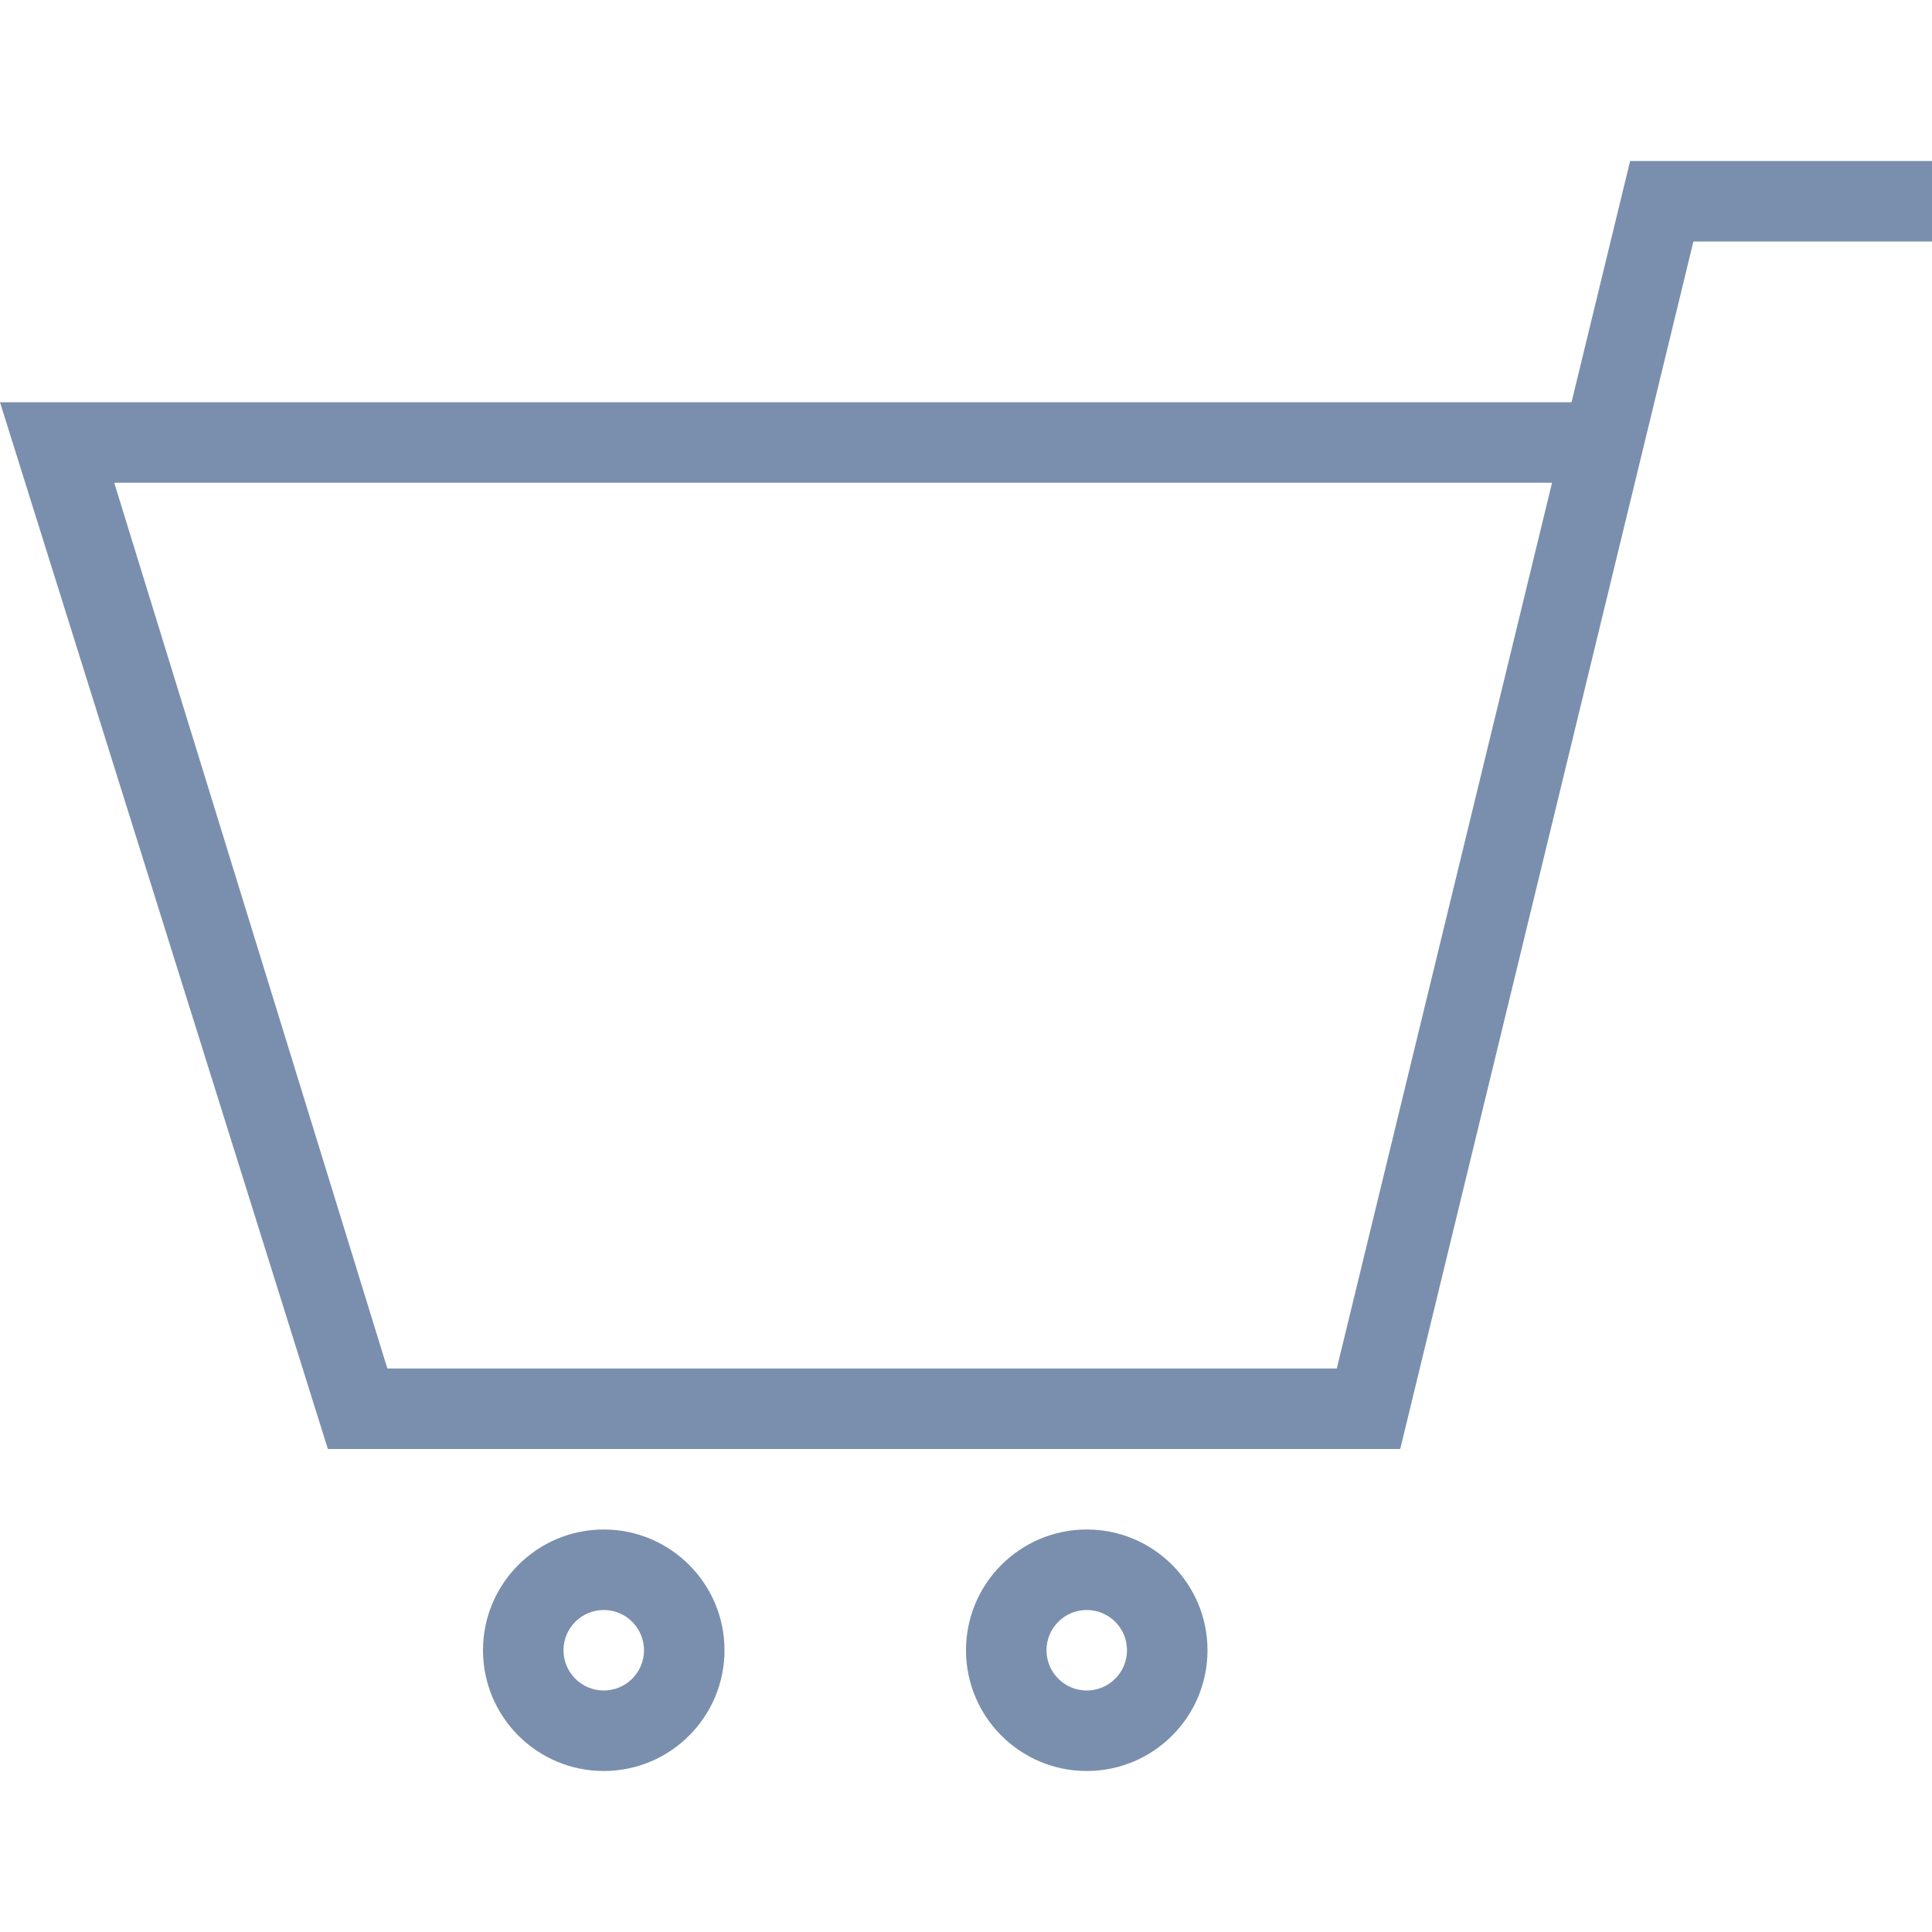
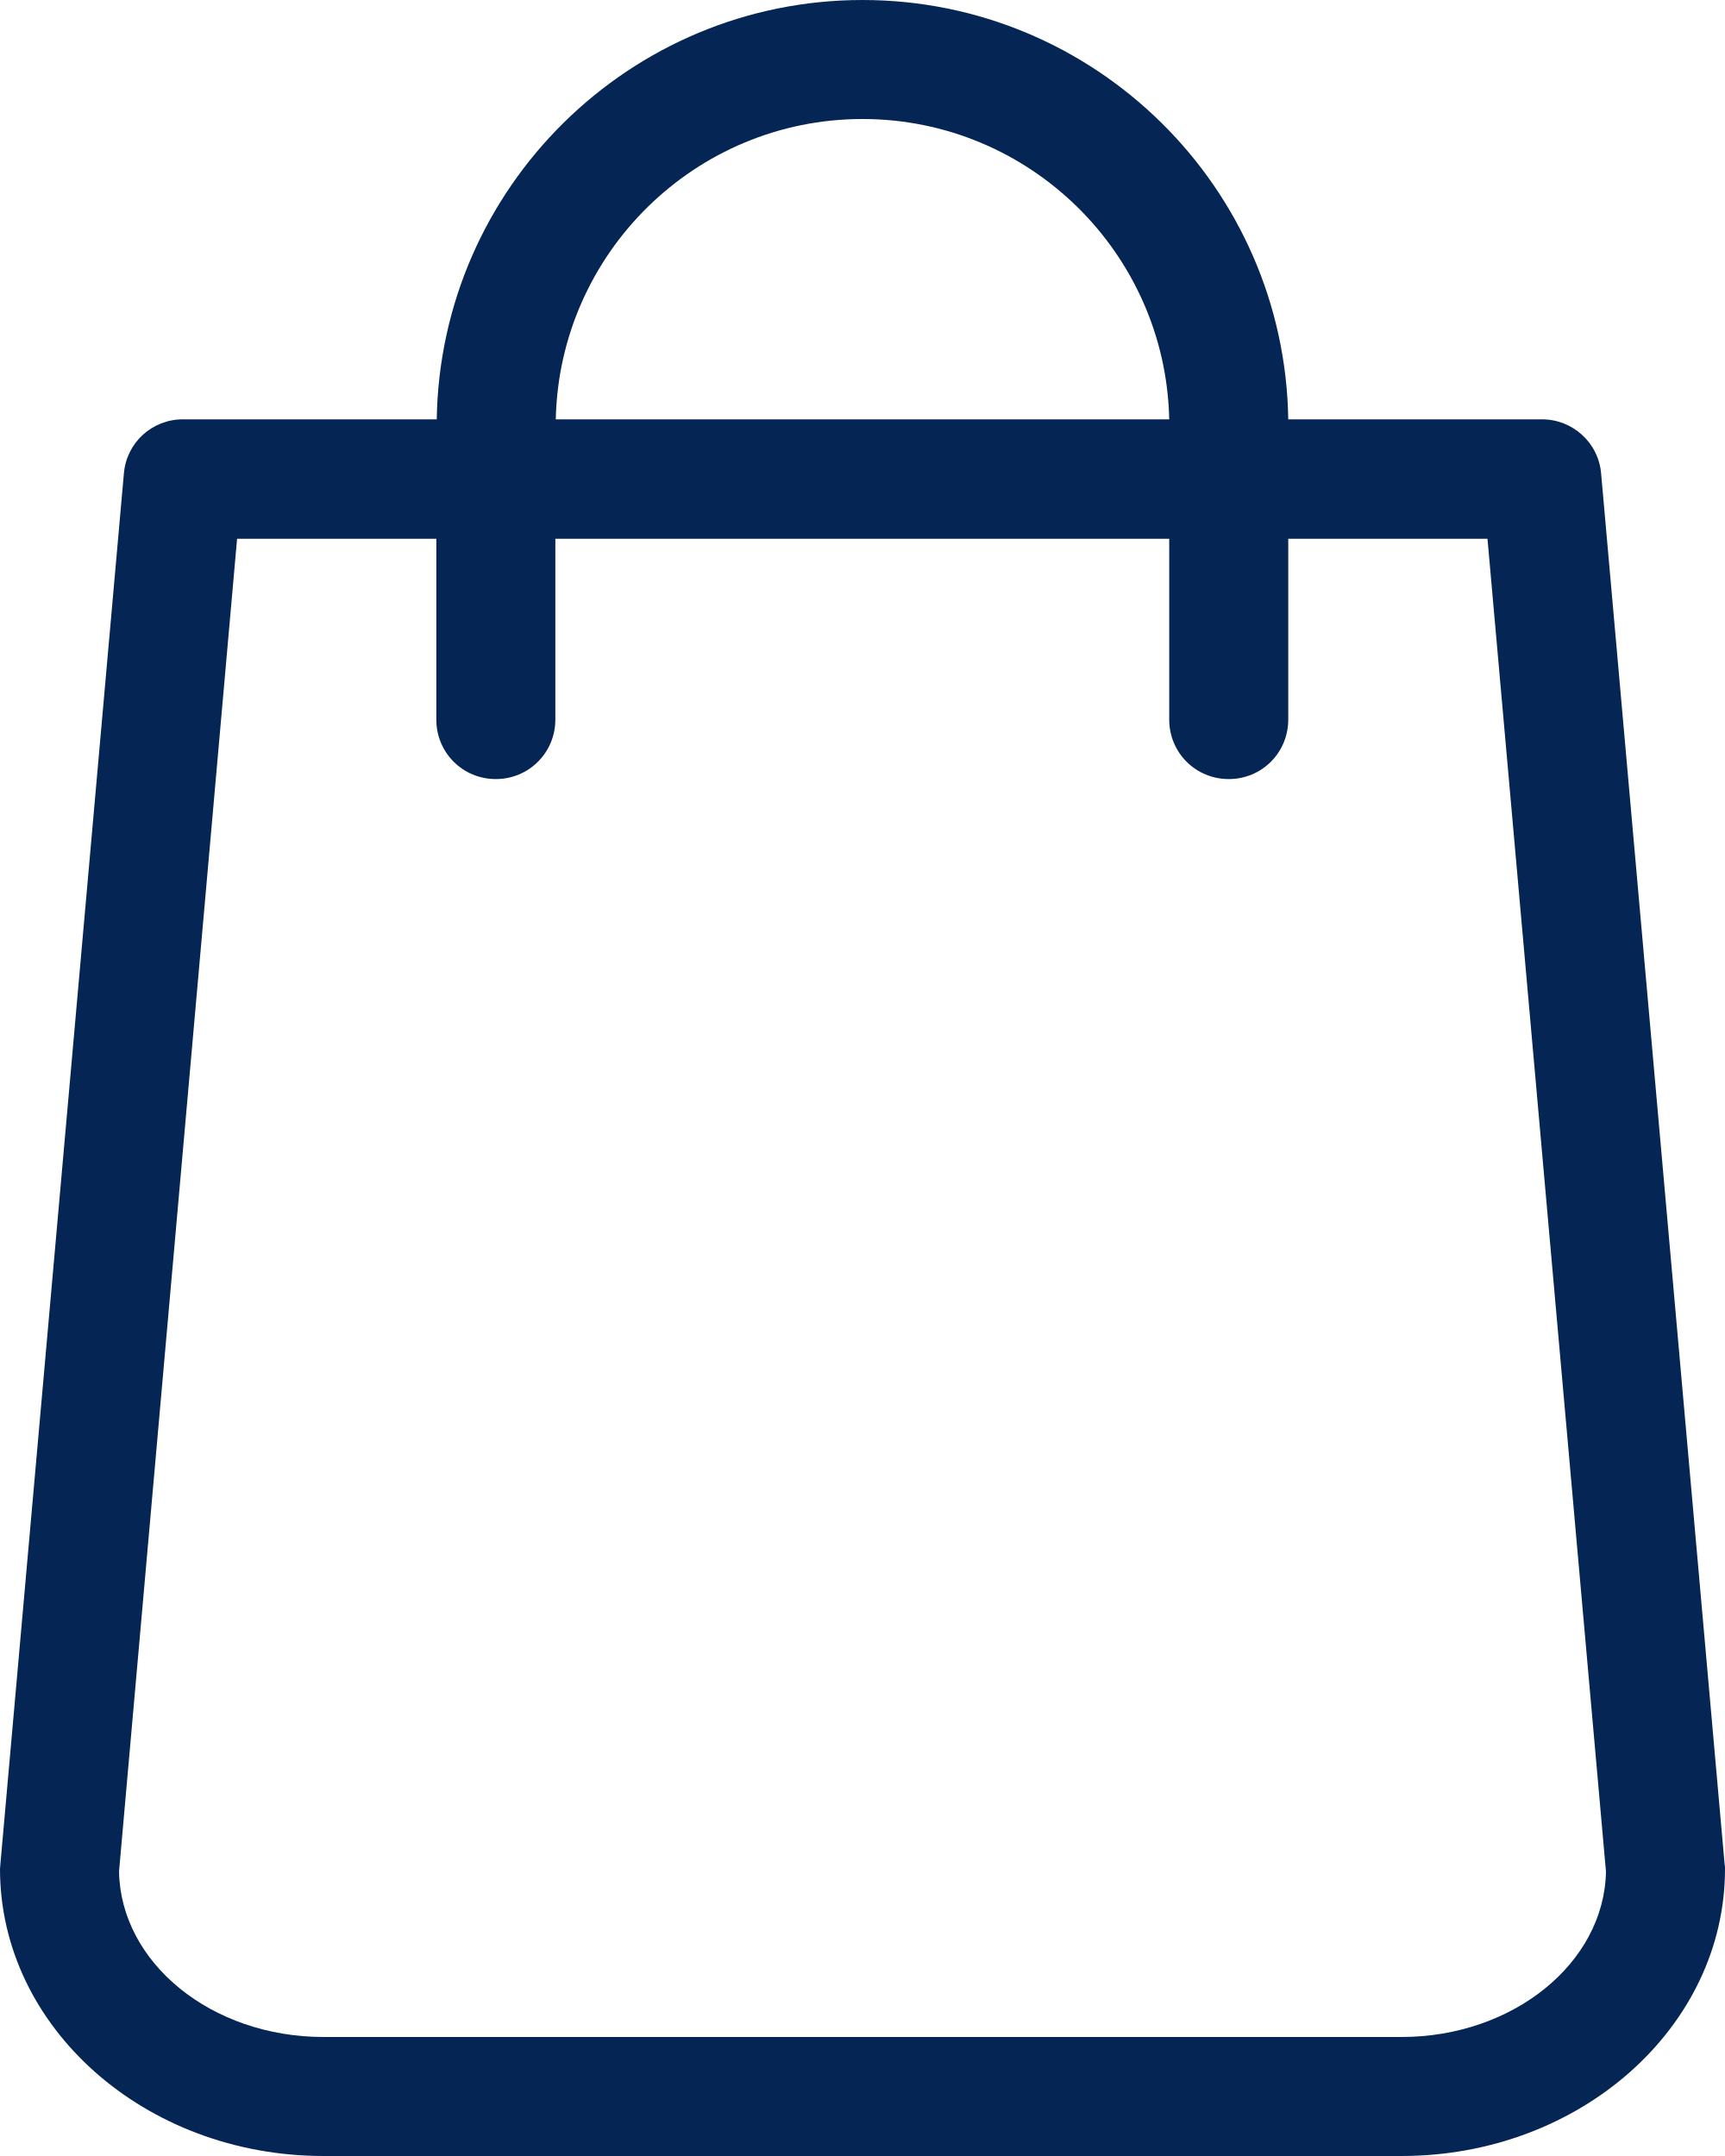
- <svg xmlns="http://www.w3.org/2000/svg" width="24" height="24" fill="#7a8fad" clip-rule="evenodd">
-   <path d="M13.5 21c-.276 0-.5-.224-.5-.5s.224-.5.5-.5.5.224.5.5-.224.5-.5.5m0-2c-.828 0-1.5.672-1.5 1.5s.672 1.5 1.5 1.5 1.5-.672 1.5-1.5-.672-1.5-1.5-1.5m-6 2c-.276 0-.5-.224-.5-.5s.224-.5.5-.5.5.224.5.5-.224.5-.5.5m0-2c-.828 0-1.5.672-1.5 1.5s.672 1.5 1.5 1.5 1.5-.672 1.5-1.5-.672-1.5-1.5-1.5m16.5-16h-2.964l-3.642 15h-13.321l-4.073-13.003h19.522l.728-2.997h3.75v1zm-22.581 2.997l3.393 11.003h11.794l2.674-11.003h-17.861z" />
+ <svg xmlns="http://www.w3.org/2000/svg" width="16" height="20" viewBox="0 0 16 20" fill="none">
+   <path d="M15.996 17.288L14.851 4.393C14.827 4.106 14.586 3.89 14.303 3.89H11.949C11.916 1.738 10.158 0 8 0C5.842 0 4.084 1.738 4.051 3.89H1.696C1.41 3.89 1.173 4.106 1.149 4.393L0.004 17.288C0.004 17.305 0 17.321 0 17.337C0 18.806 1.345 20 3.001 20H12.999C14.655 20 16 18.806 16 17.337C16 17.321 16 17.305 15.996 17.288ZM8 1.104C9.549 1.104 10.812 2.348 10.845 3.89H5.155C5.188 2.348 6.451 1.104 8 1.104ZM12.999 18.896H3.001C1.962 18.896 1.12 18.209 1.104 17.362L2.199 4.998H4.047V6.675C4.047 6.982 4.292 7.227 4.599 7.227C4.905 7.227 5.151 6.982 5.151 6.675V4.998H10.845V6.675C10.845 6.982 11.09 7.227 11.397 7.227C11.704 7.227 11.949 6.982 11.949 6.675V4.998H13.797L14.896 17.362C14.88 18.209 14.034 18.896 12.999 18.896Z" fill="#052555" />
</svg>
